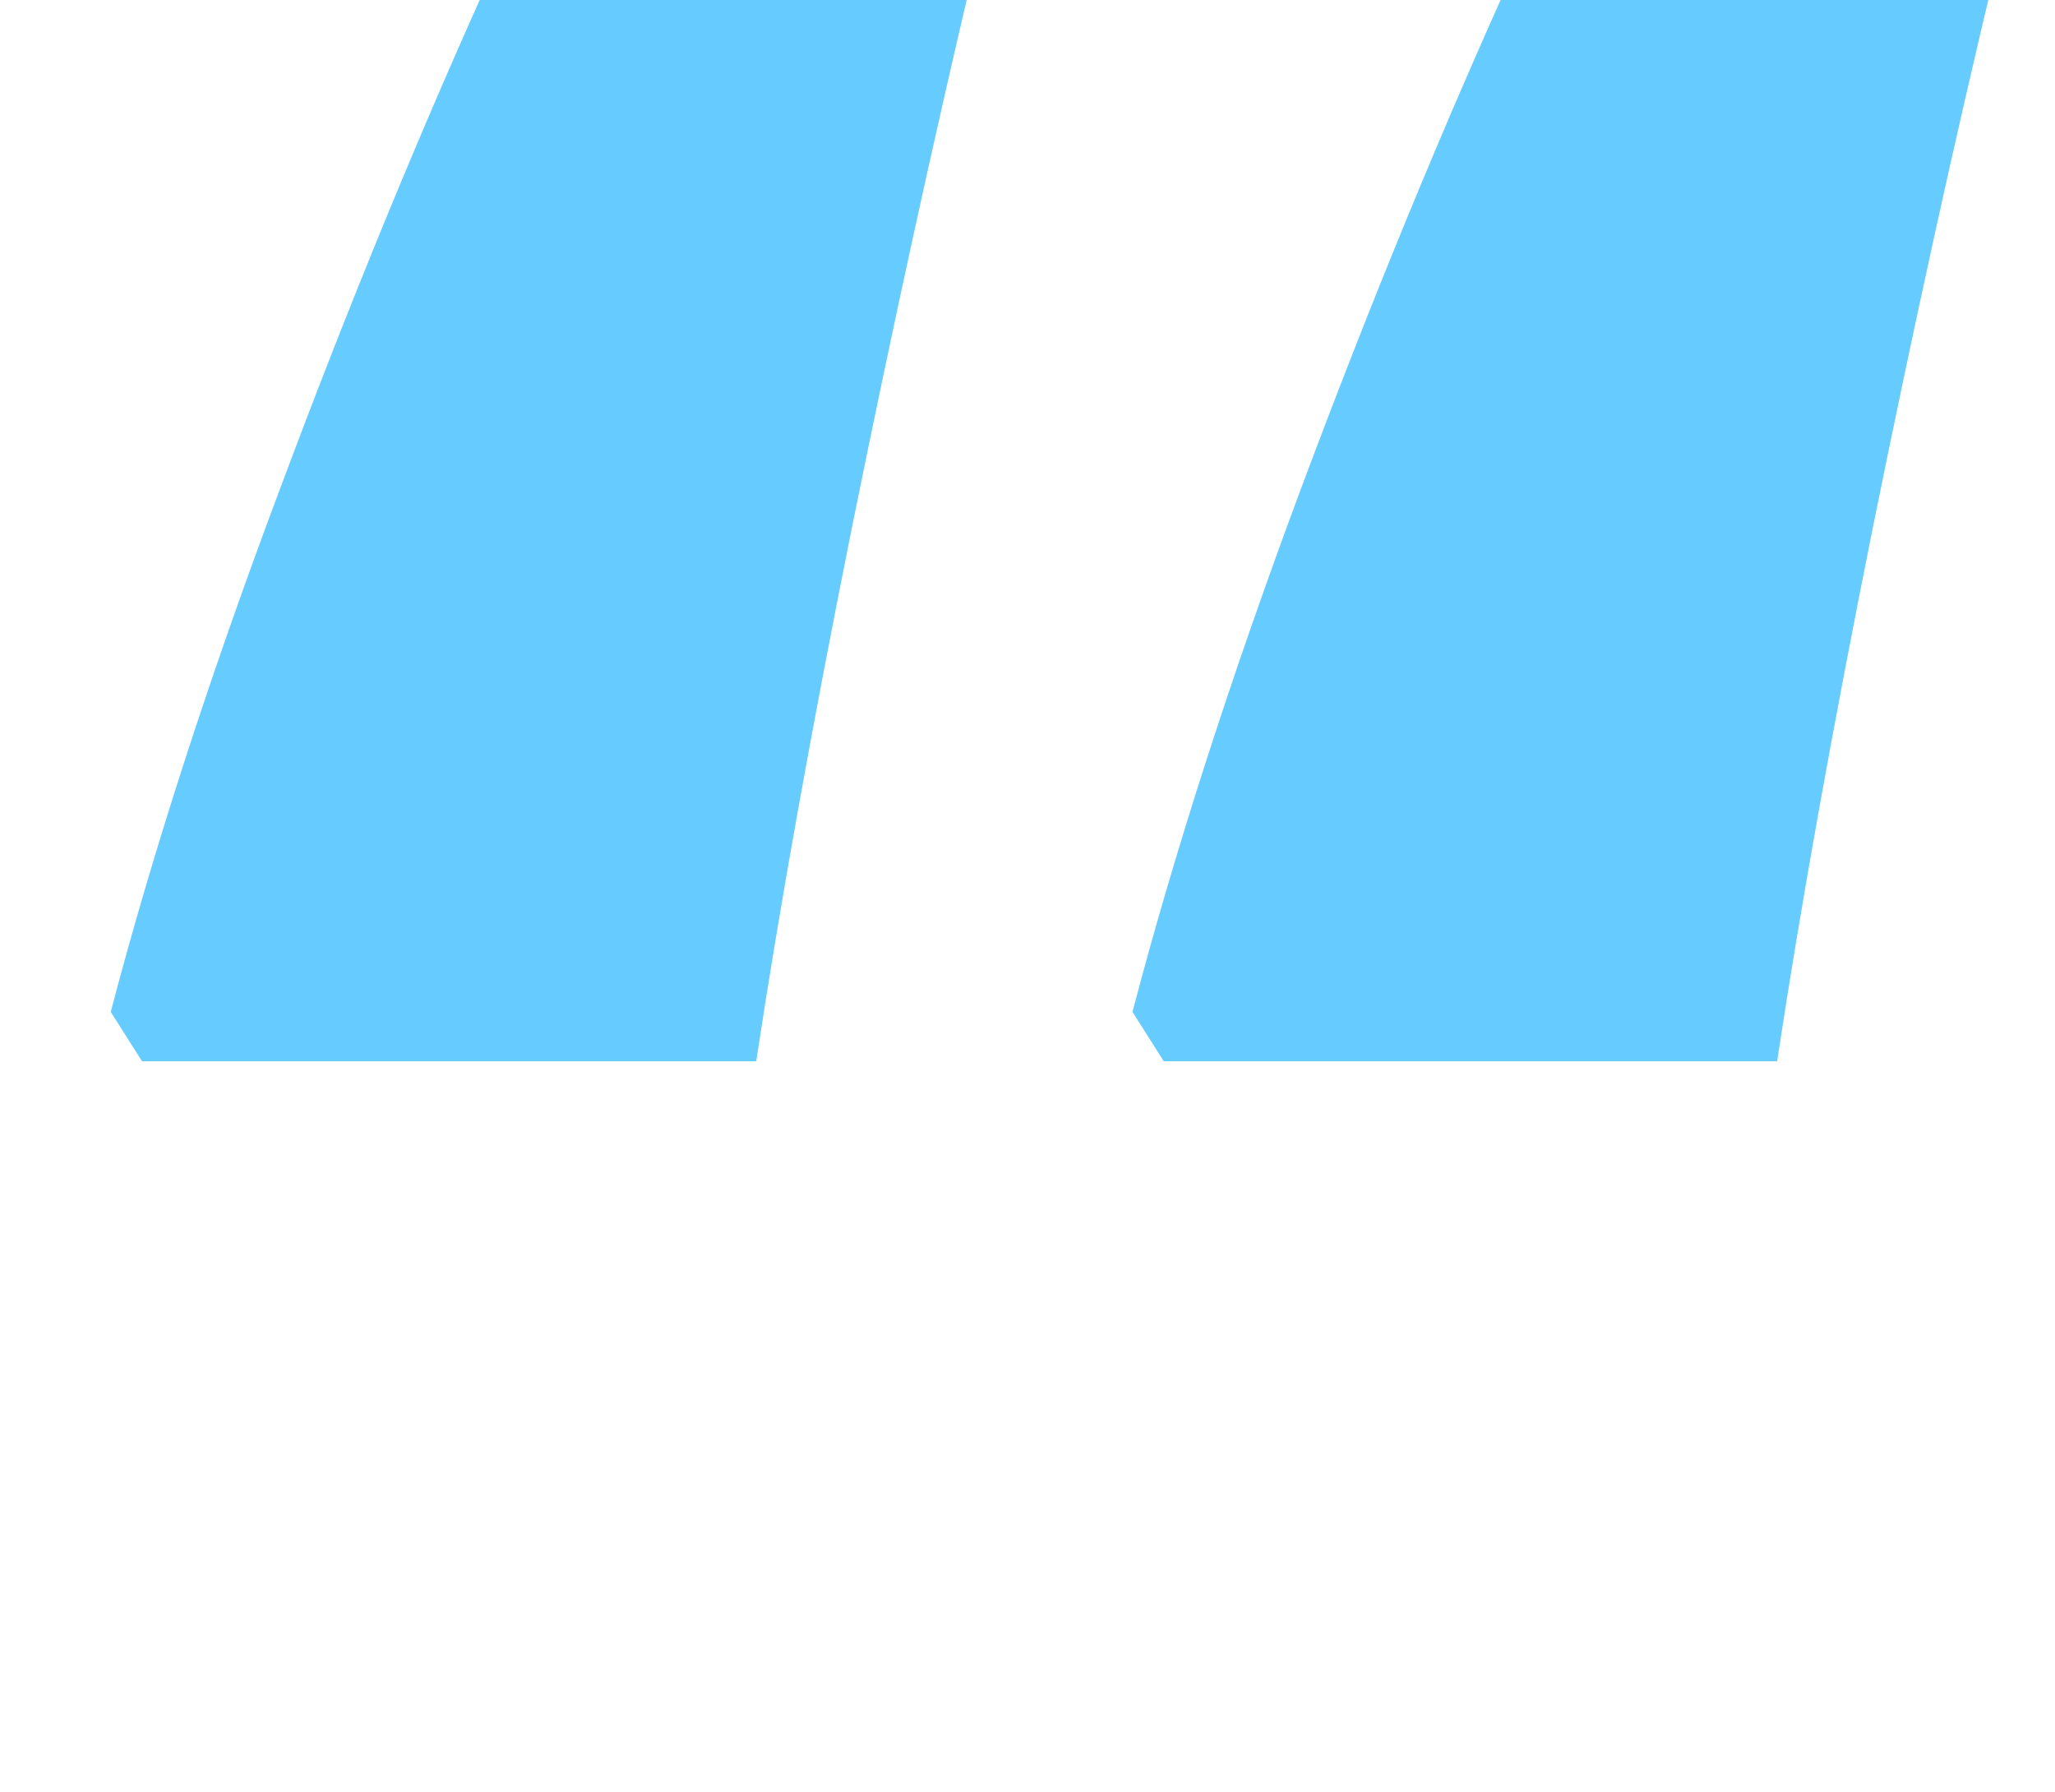
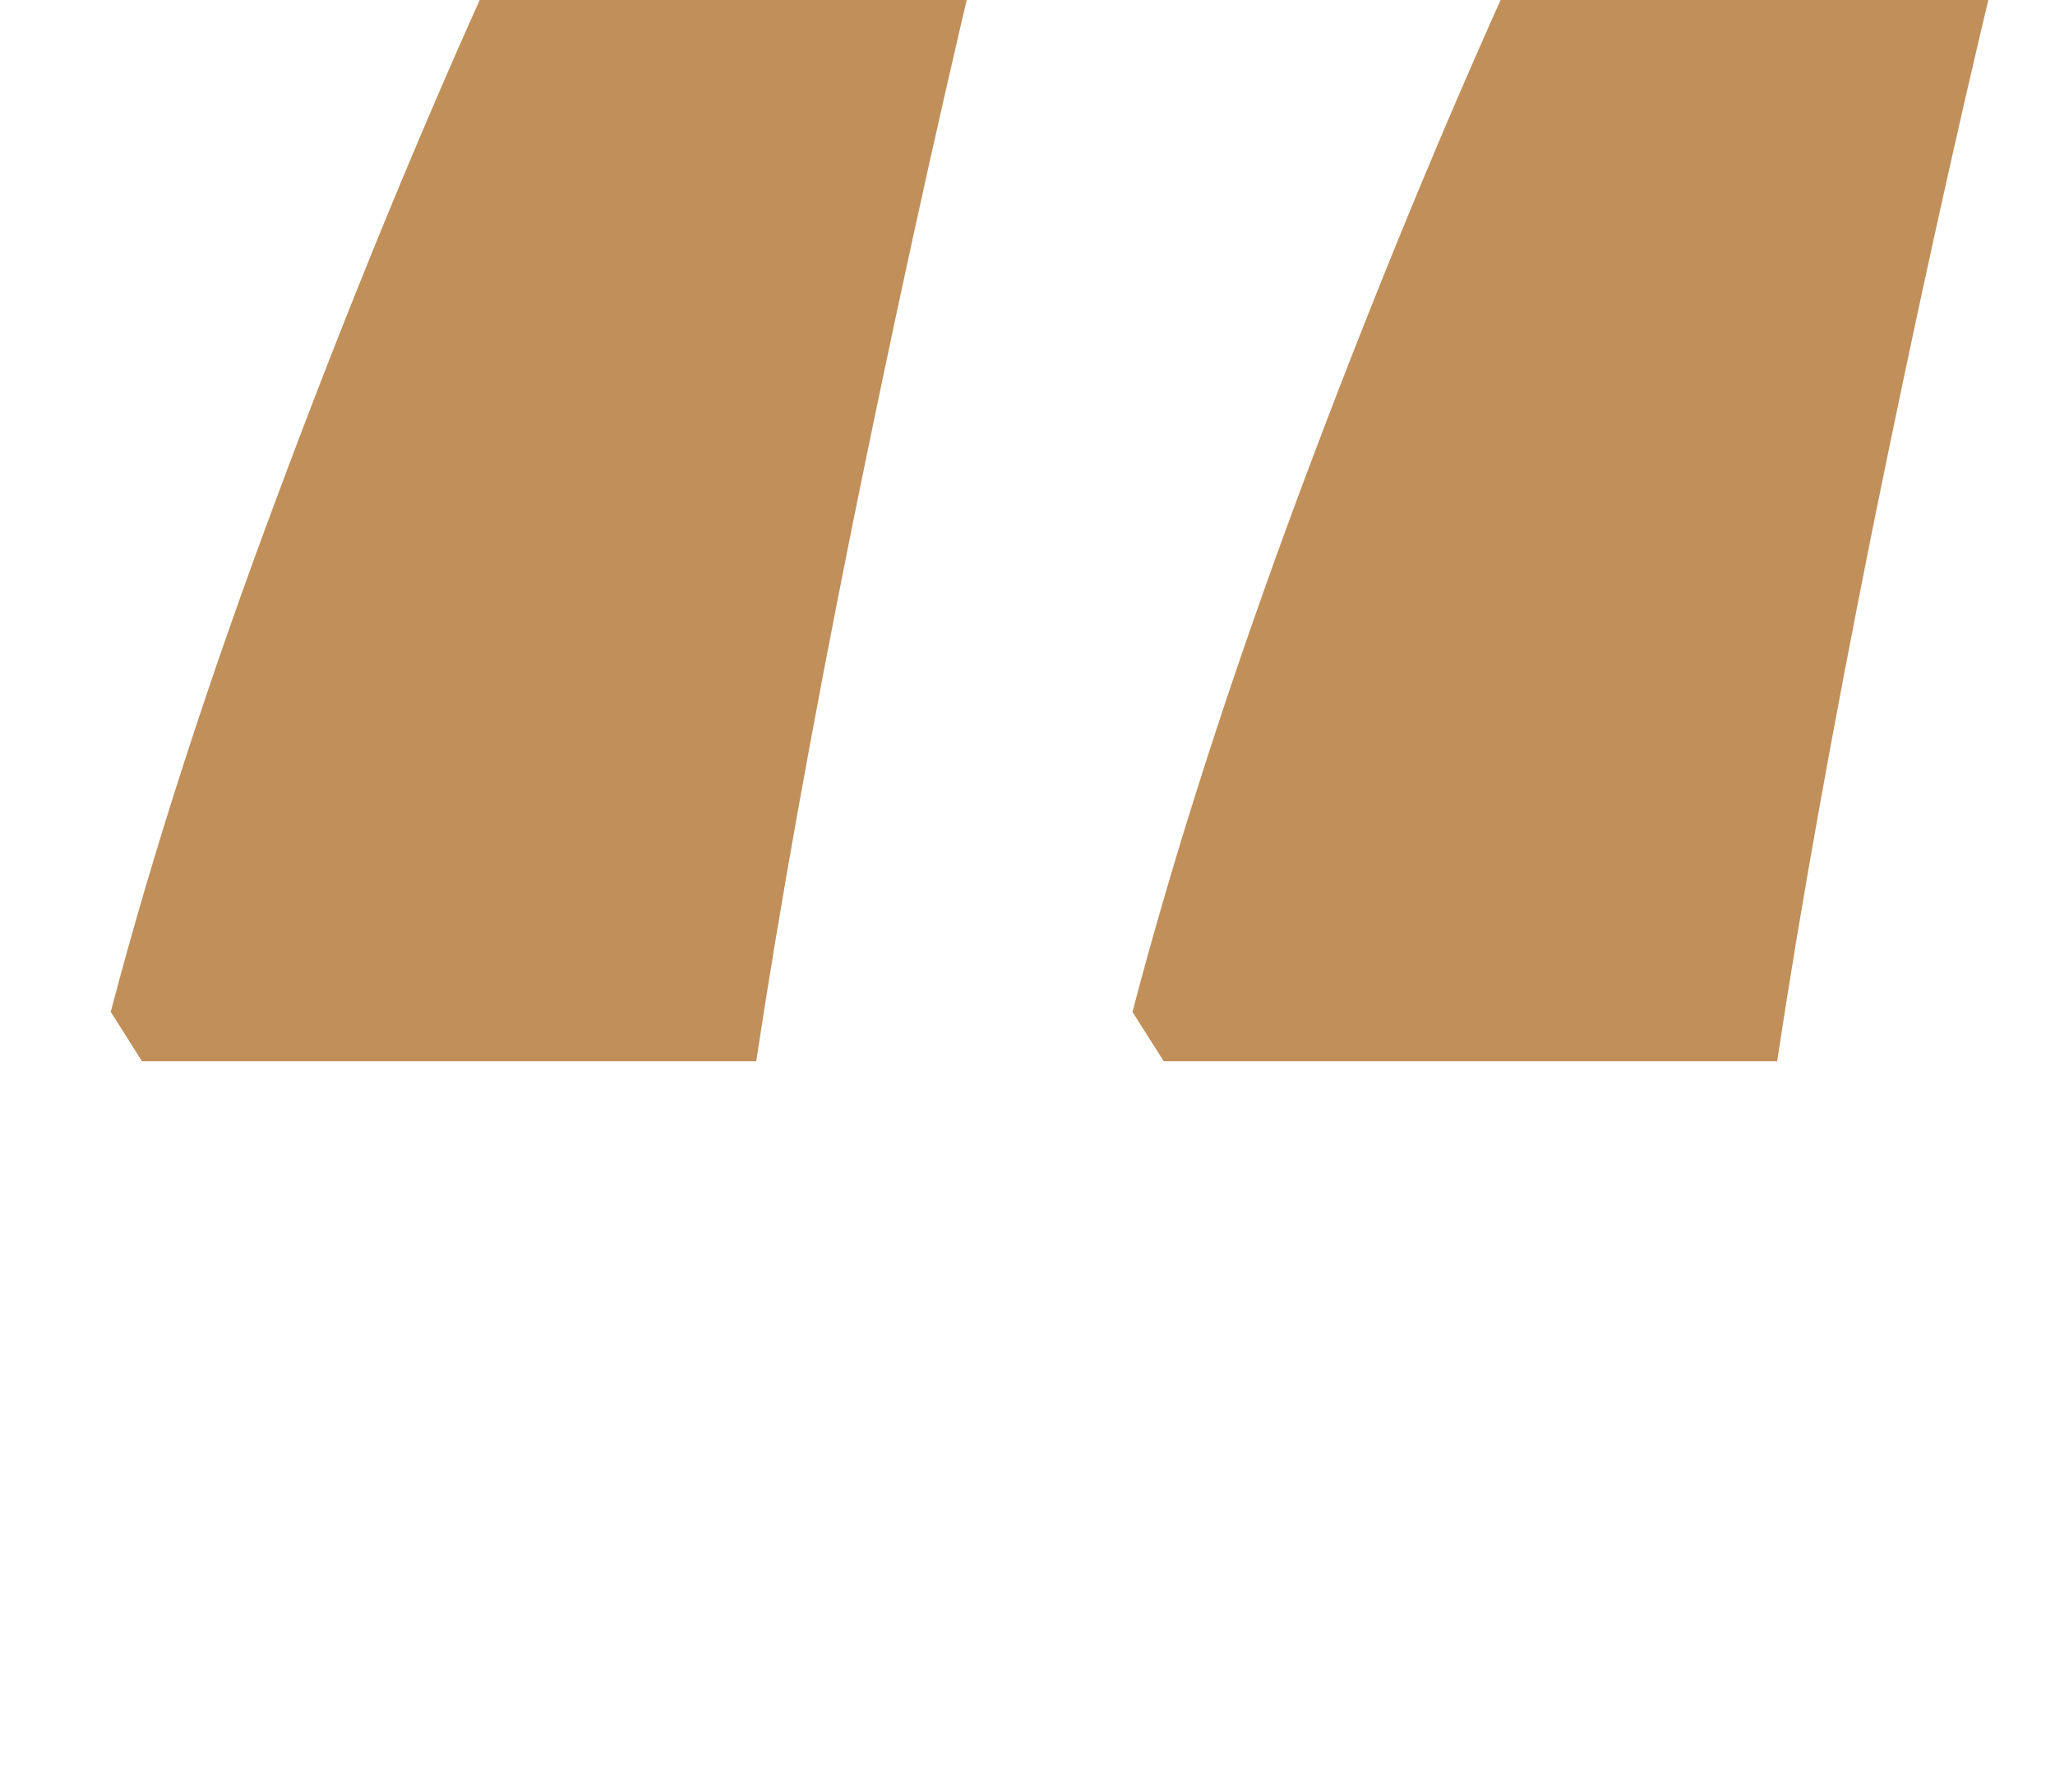
<svg xmlns="http://www.w3.org/2000/svg" width="39" height="34" viewBox="0 0 39 34">
  <defs>
    <style>
      .cls-1 {
        font-size: 85px;
-         fill: #66ccff;
+         fill: #c18f59;
        text-anchor: middle;
        font-family: "Calisto MT";
        font-weight: 700;
      }
    </style>
  </defs>
  <text id="_" data-name="“" class="cls-1" x="20" y="60">
    <tspan x="20">“</tspan>
  </text>
</svg>
